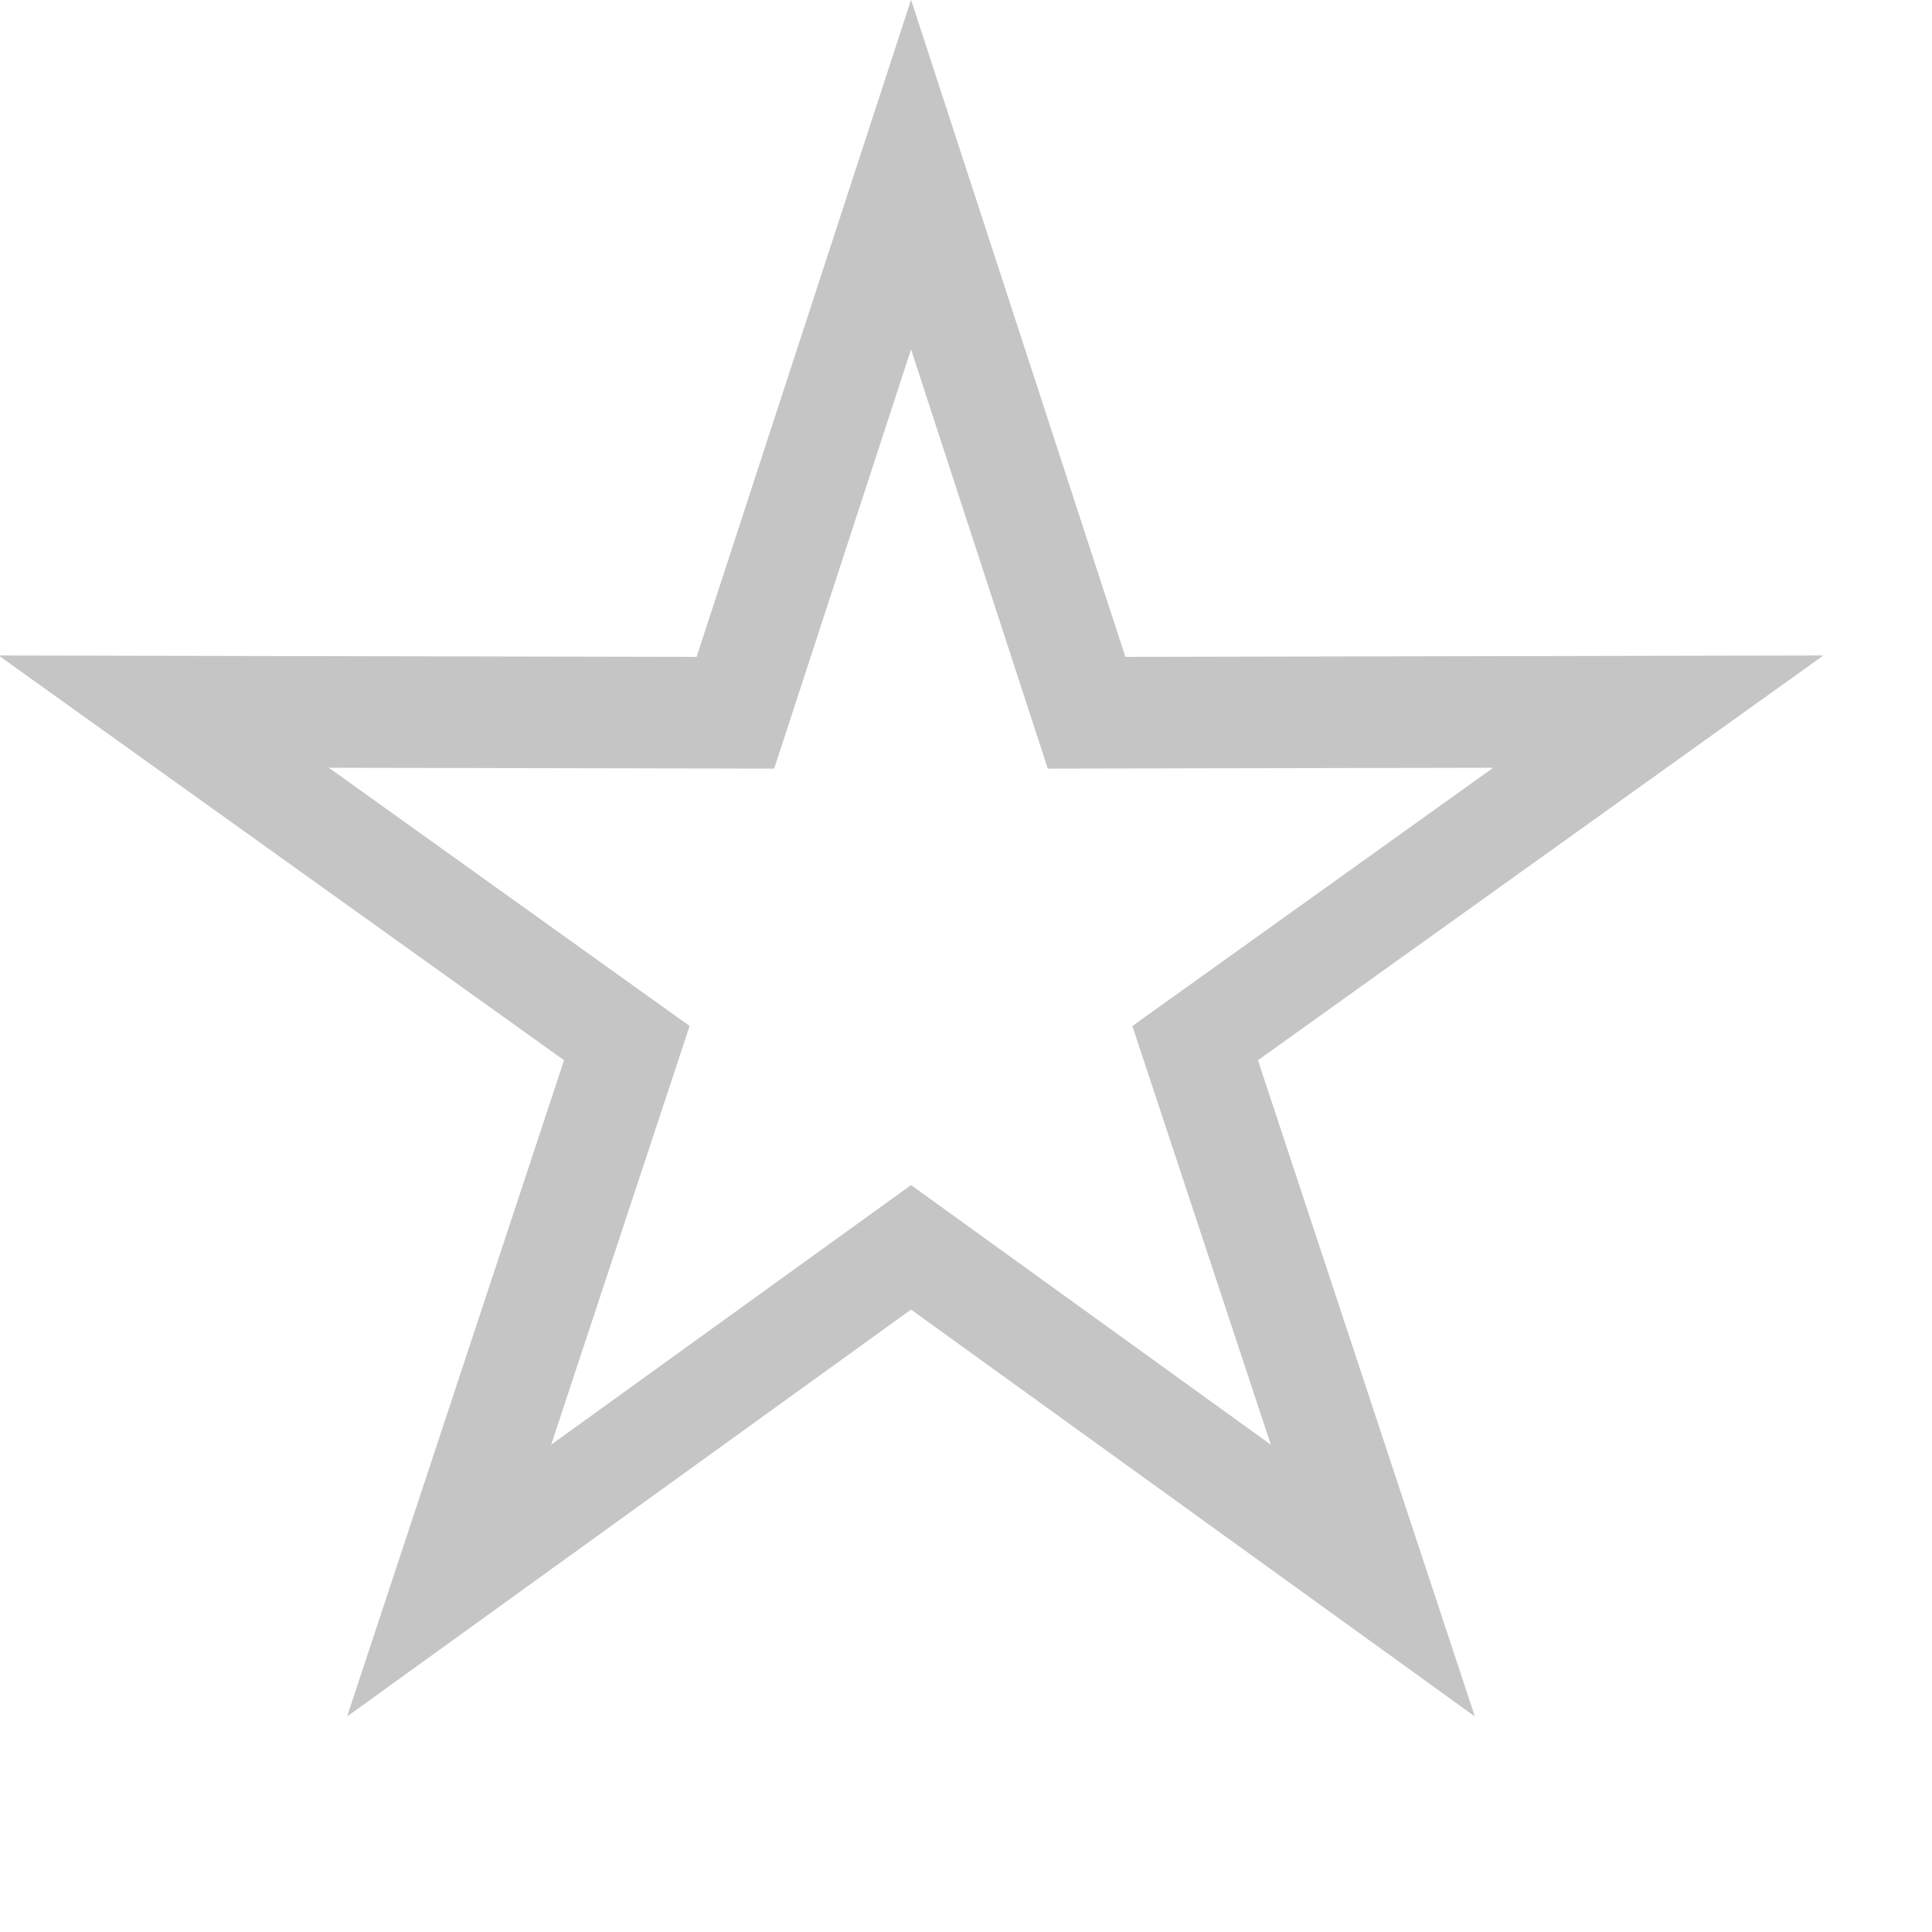
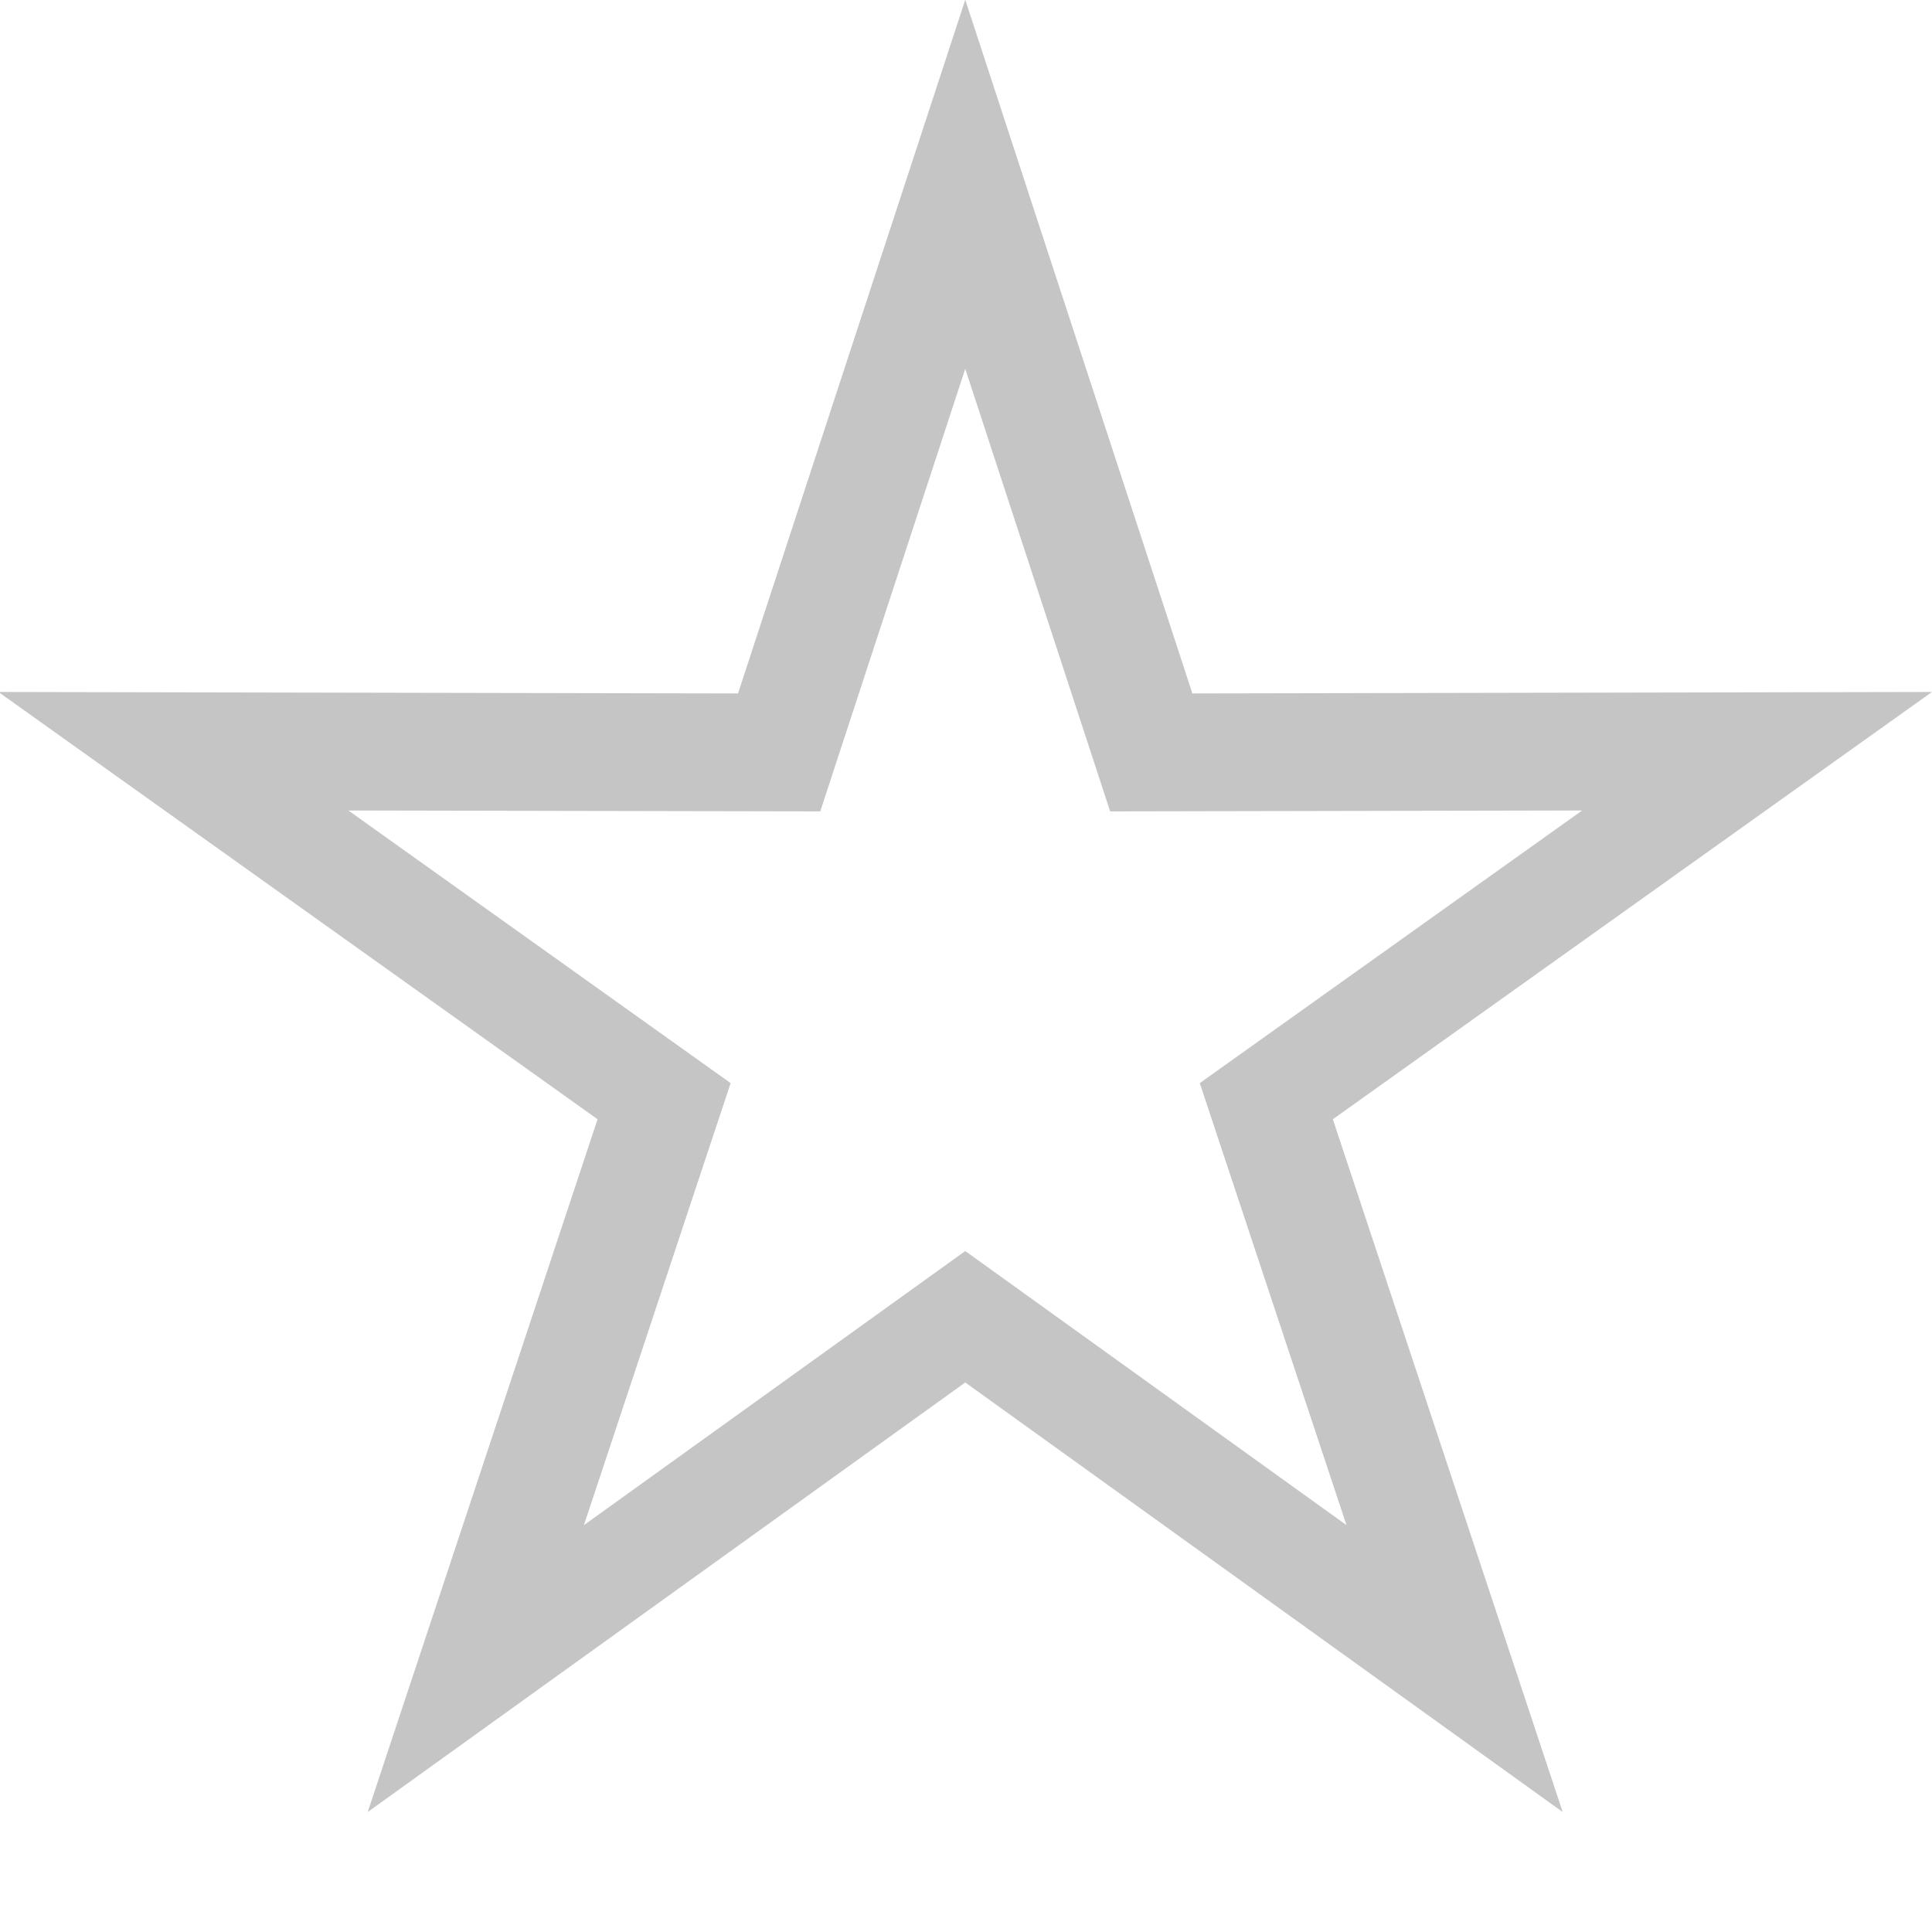
- <svg xmlns="http://www.w3.org/2000/svg" width="18px" height="18px" viewBox="0 0 18 18" version="1.1" xml:space="preserve" style="fill-rule:evenodd;clip-rule:evenodd;stroke-linejoin:round;stroke-miterlimit:2;">
-   <path d="M8.488,-0.002l1.997,6.122l6.503,-0.013l-5.268,3.771l2.021,6.114l-5.253,-3.791l-5.254,3.791l2.021,-6.114l-5.268,-3.771l6.503,0.013l1.998,-6.122Zm0,3.257l1.274,3.906l4.15,-0.008l-3.362,2.406l1.29,3.901l-3.352,-2.419l-3.353,2.419l1.29,-3.901l-3.361,-2.406l4.149,0.008l1.275,-3.906Z" style="fill:#c5c5c5;" />
+ <svg xmlns="http://www.w3.org/2000/svg" width="16px" height="16px" viewBox="0 0 16 16" version="1.1" xml:space="preserve" style="fill-rule:evenodd;clip-rule:evenodd;stroke-linejoin:round;stroke-miterlimit:2;">
+   <g transform="matrix(0.941875,0,0,0.938381,-0.000760246,-0.000104653)">
+     <path d="M8.488,-0.002L10.485,6.12L16.988,6.107L11.72,9.878L13.741,15.992L8.488,12.201L3.234,15.992L5.255,9.878L-0.013,6.107L6.49,6.12L8.488,-0.002ZM8.488,3.255L9.762,7.161L13.912,7.153L10.55,9.559L11.84,13.46L8.488,11.041L5.135,13.46L6.425,9.559L3.064,7.153L7.213,7.161L8.488,3.255Z" style="fill:rgb(197,197,197);" />
+   </g>
</svg>
